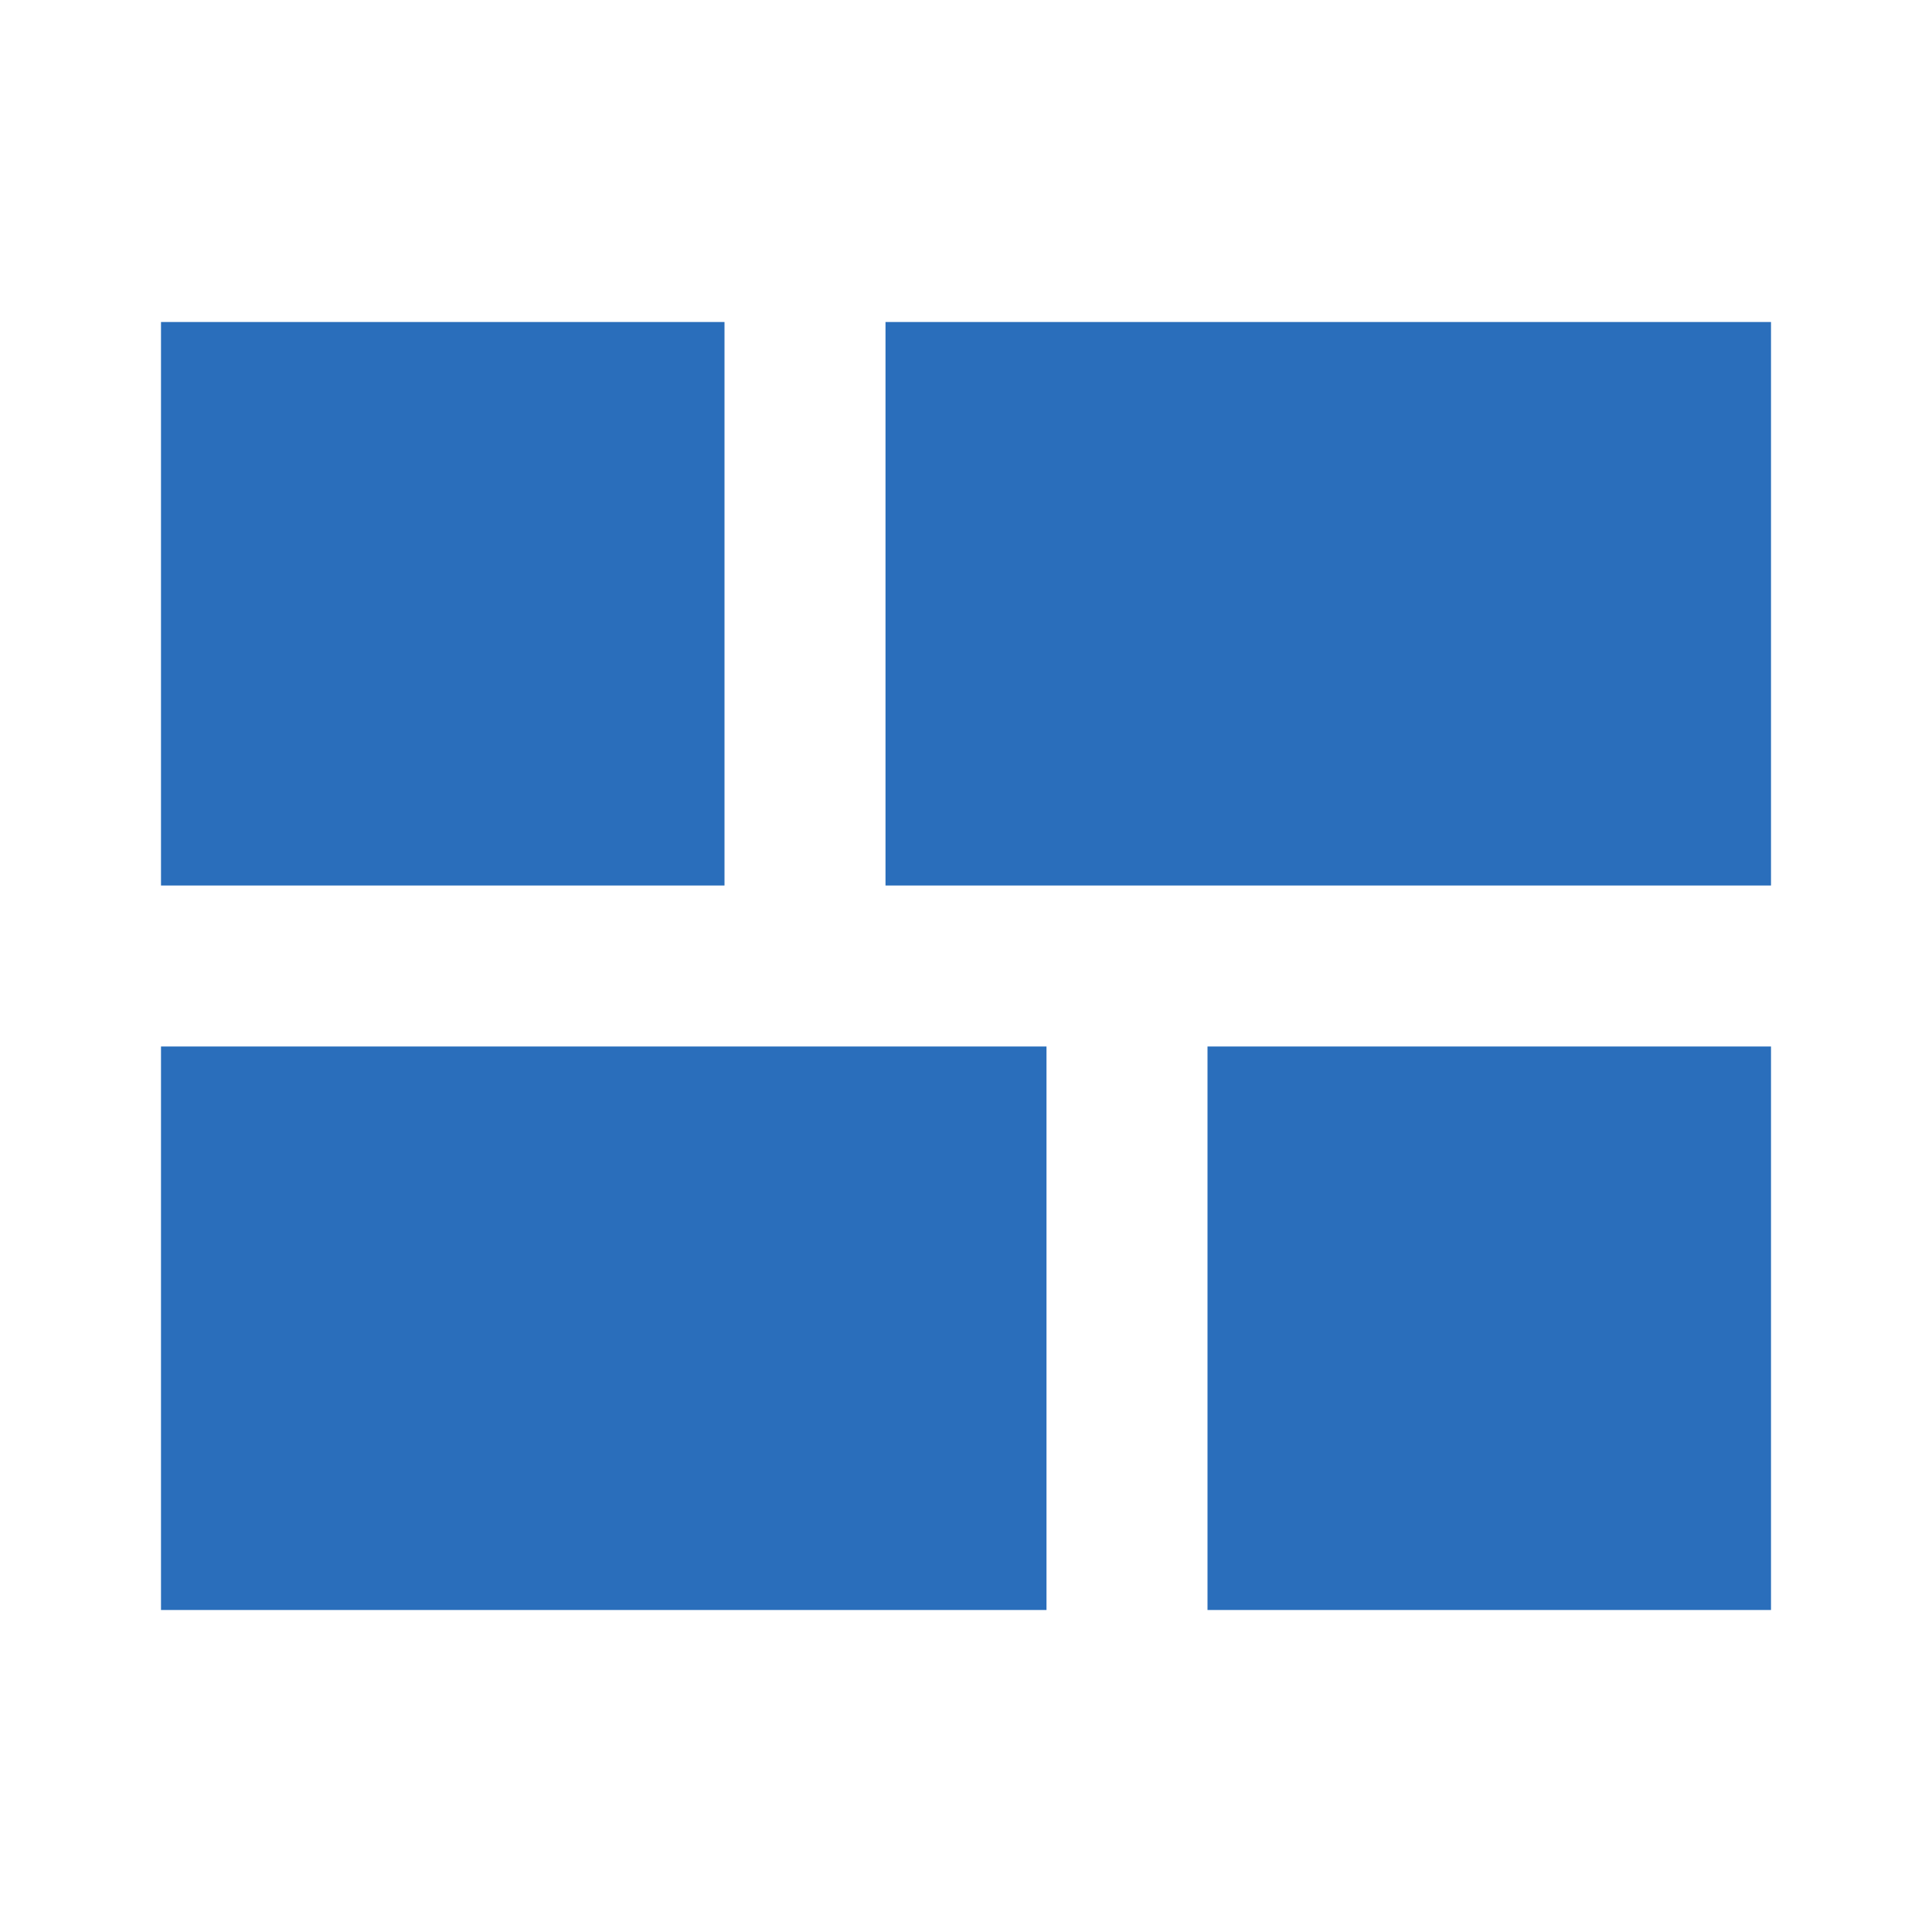
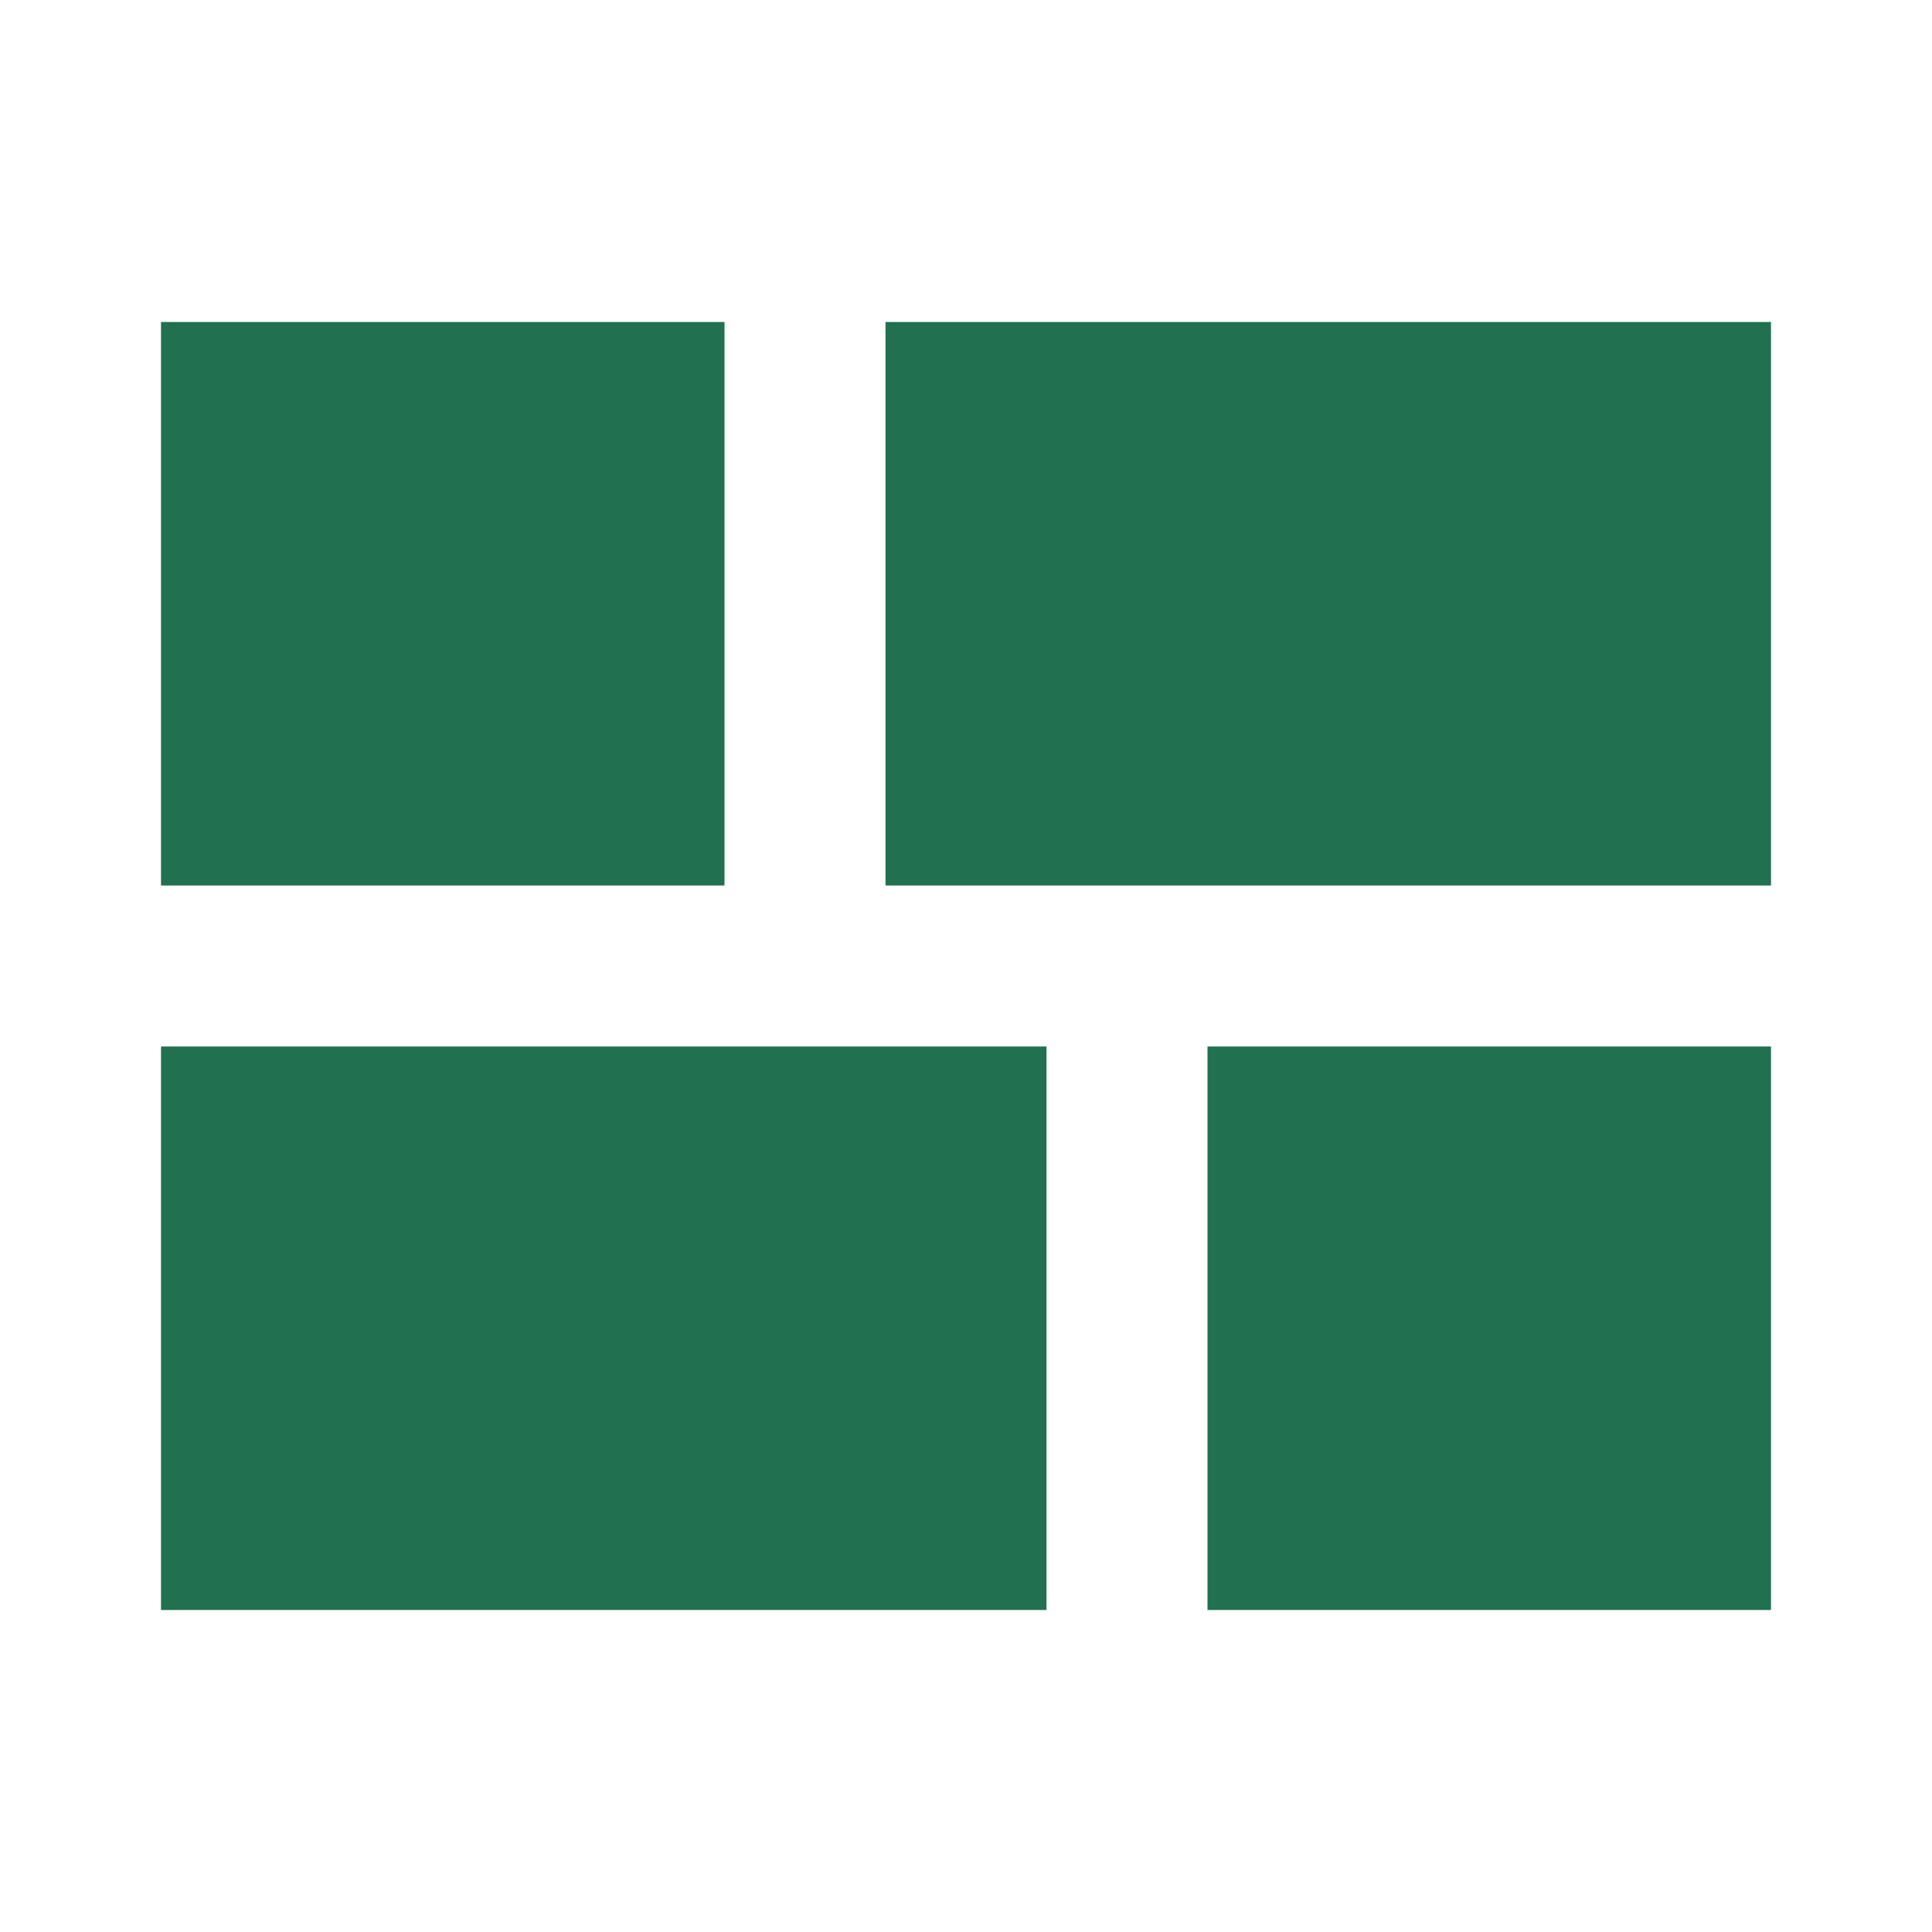
<svg xmlns="http://www.w3.org/2000/svg" width="24" height="24" viewBox="0 0 24 24" fill="none">
  <g id="Fill=On">
    <mask id="mask0_9_1599" style="mask-type:alpha" maskUnits="userSpaceOnUse" x="0" y="0" width="24" height="24">
      <rect id="Bounding box" width="24" height="24" fill="#D9D9D9" />
    </mask>
    <g mask="url(#mask0_9_1599)">
-       <path id="dashboard_2" d="M15 20V13H22V20H15ZM11 11V4H22V11H11ZM2 20V13H13V20H2ZM2 11V4H9V11H2Z" fill="#2A6EBB" />
+       <path id="dashboard_2" d="M15 20V13H22V20H15ZM11 11V4H22V11H11ZM2 20V13H13V20H2ZM2 11V4H9V11H2Z" fill="#217151" />
    </g>
  </g>
</svg>
